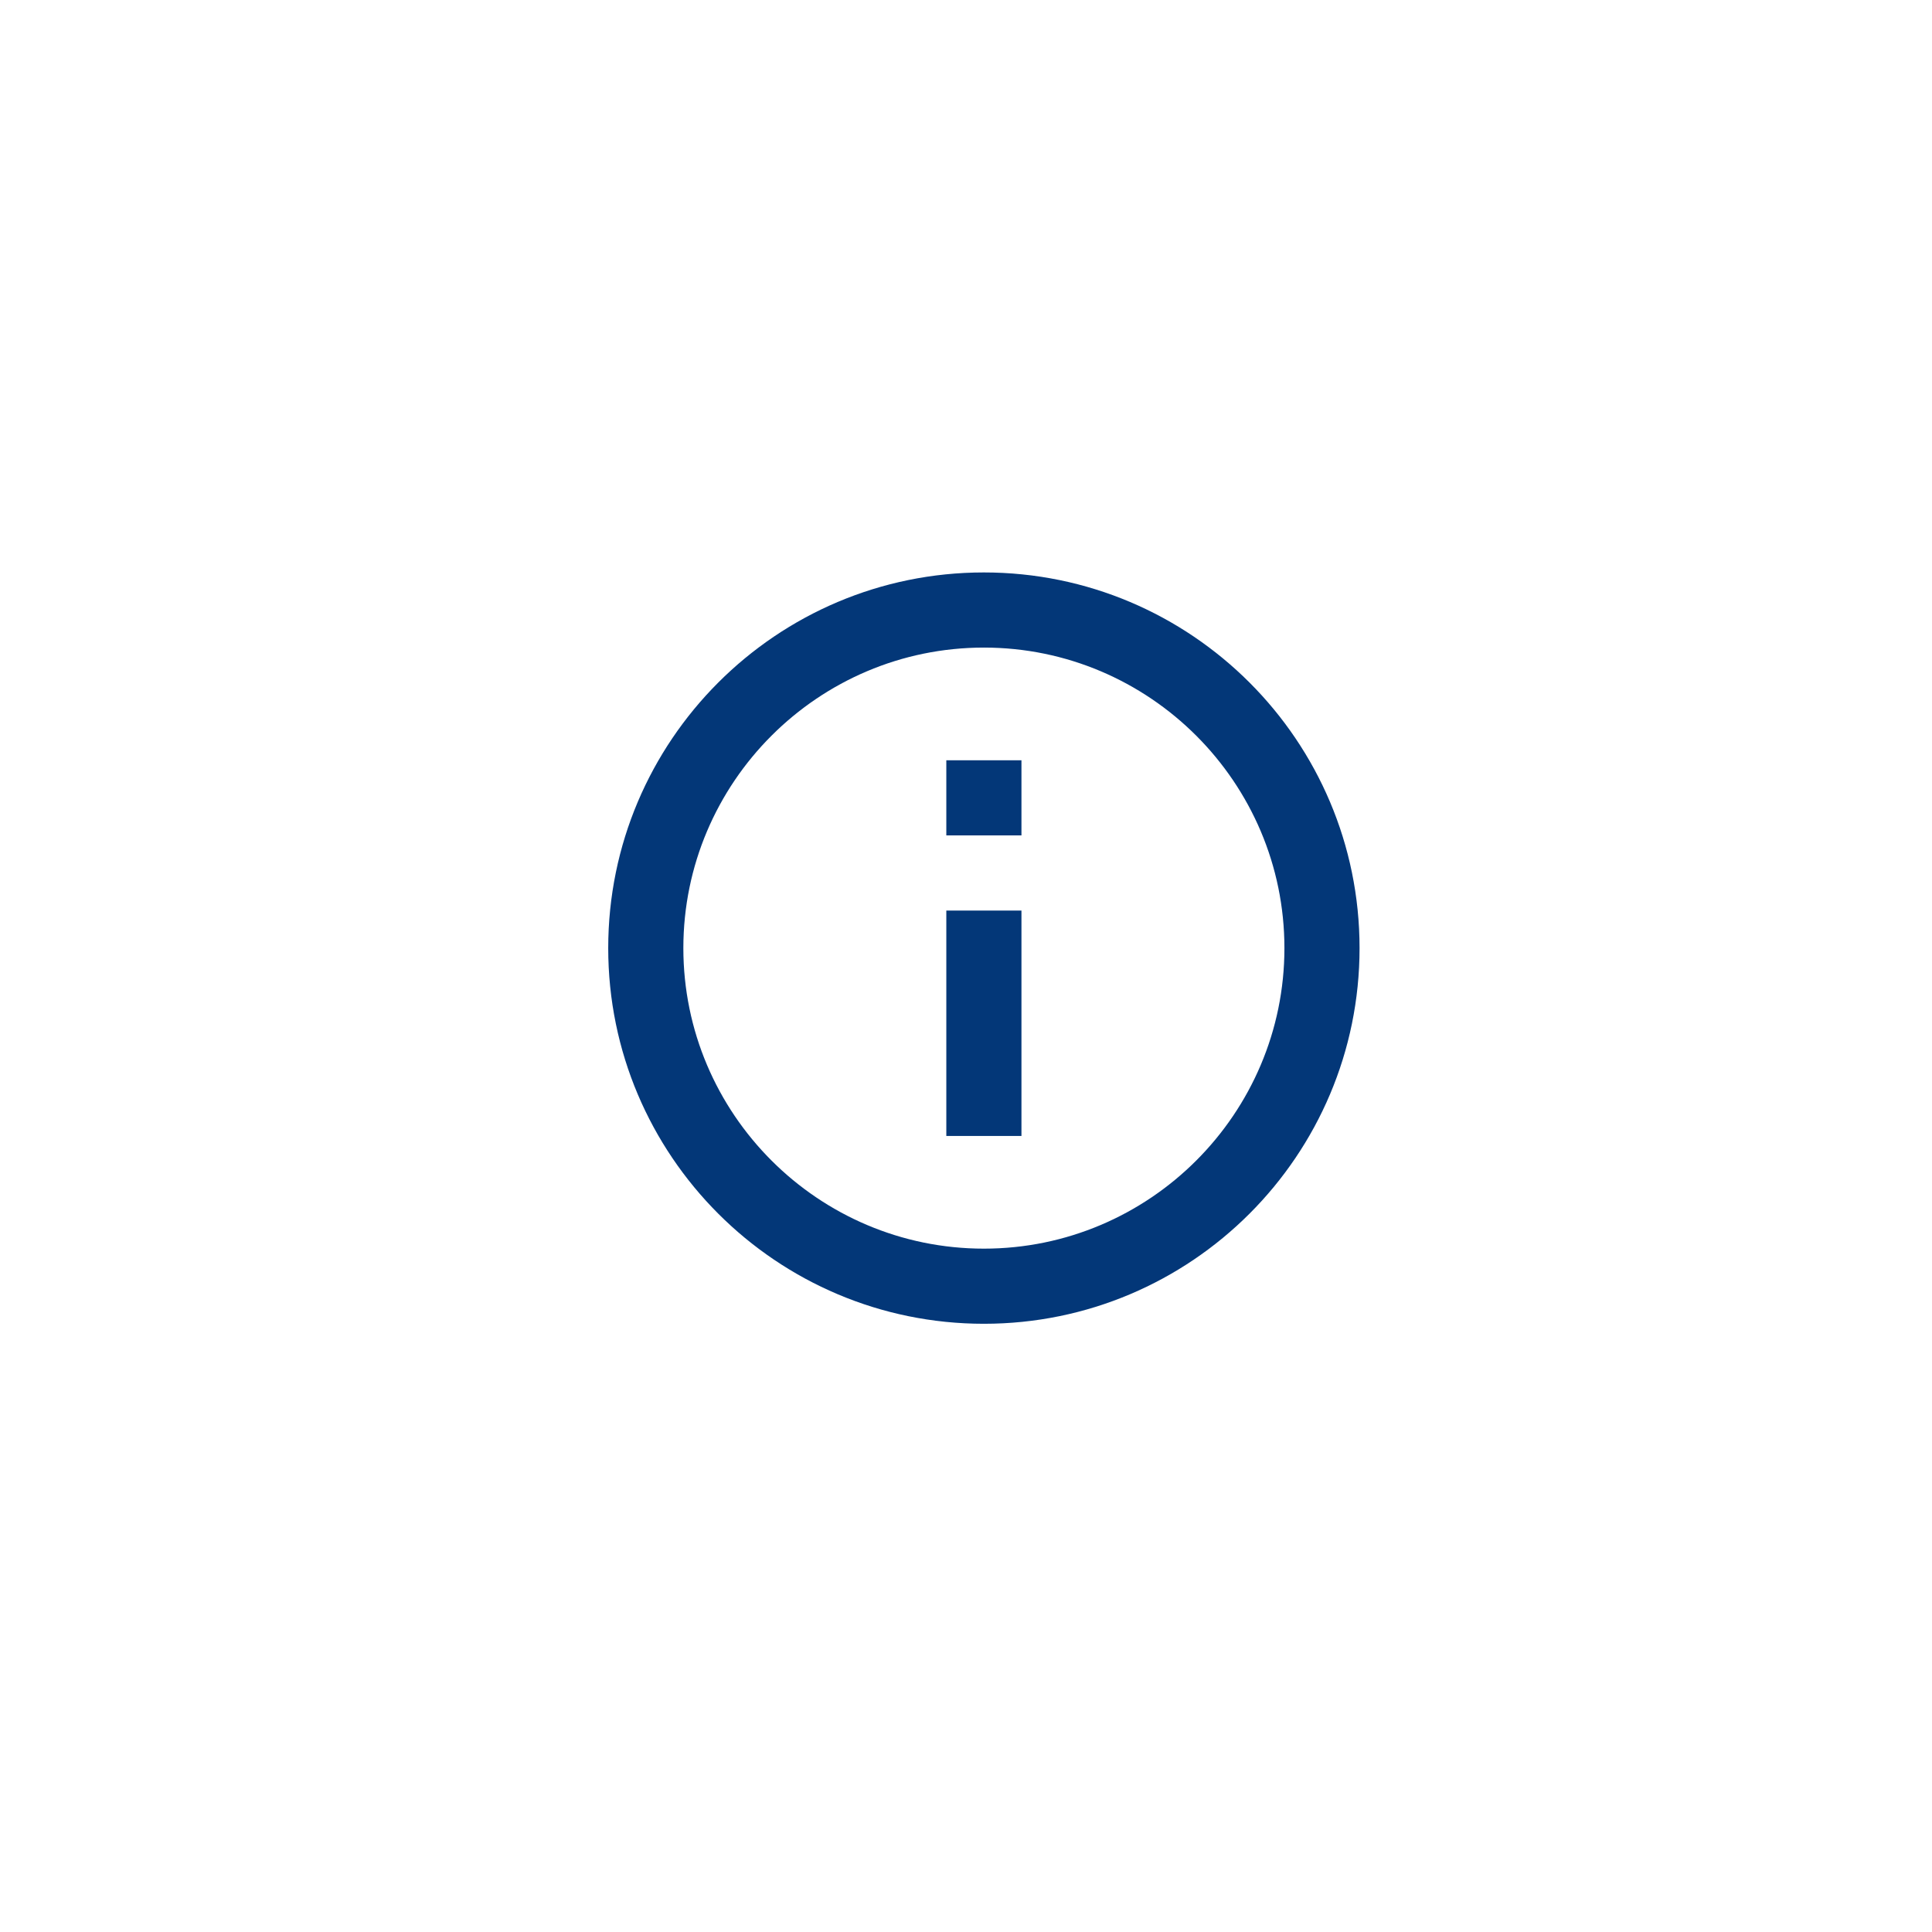
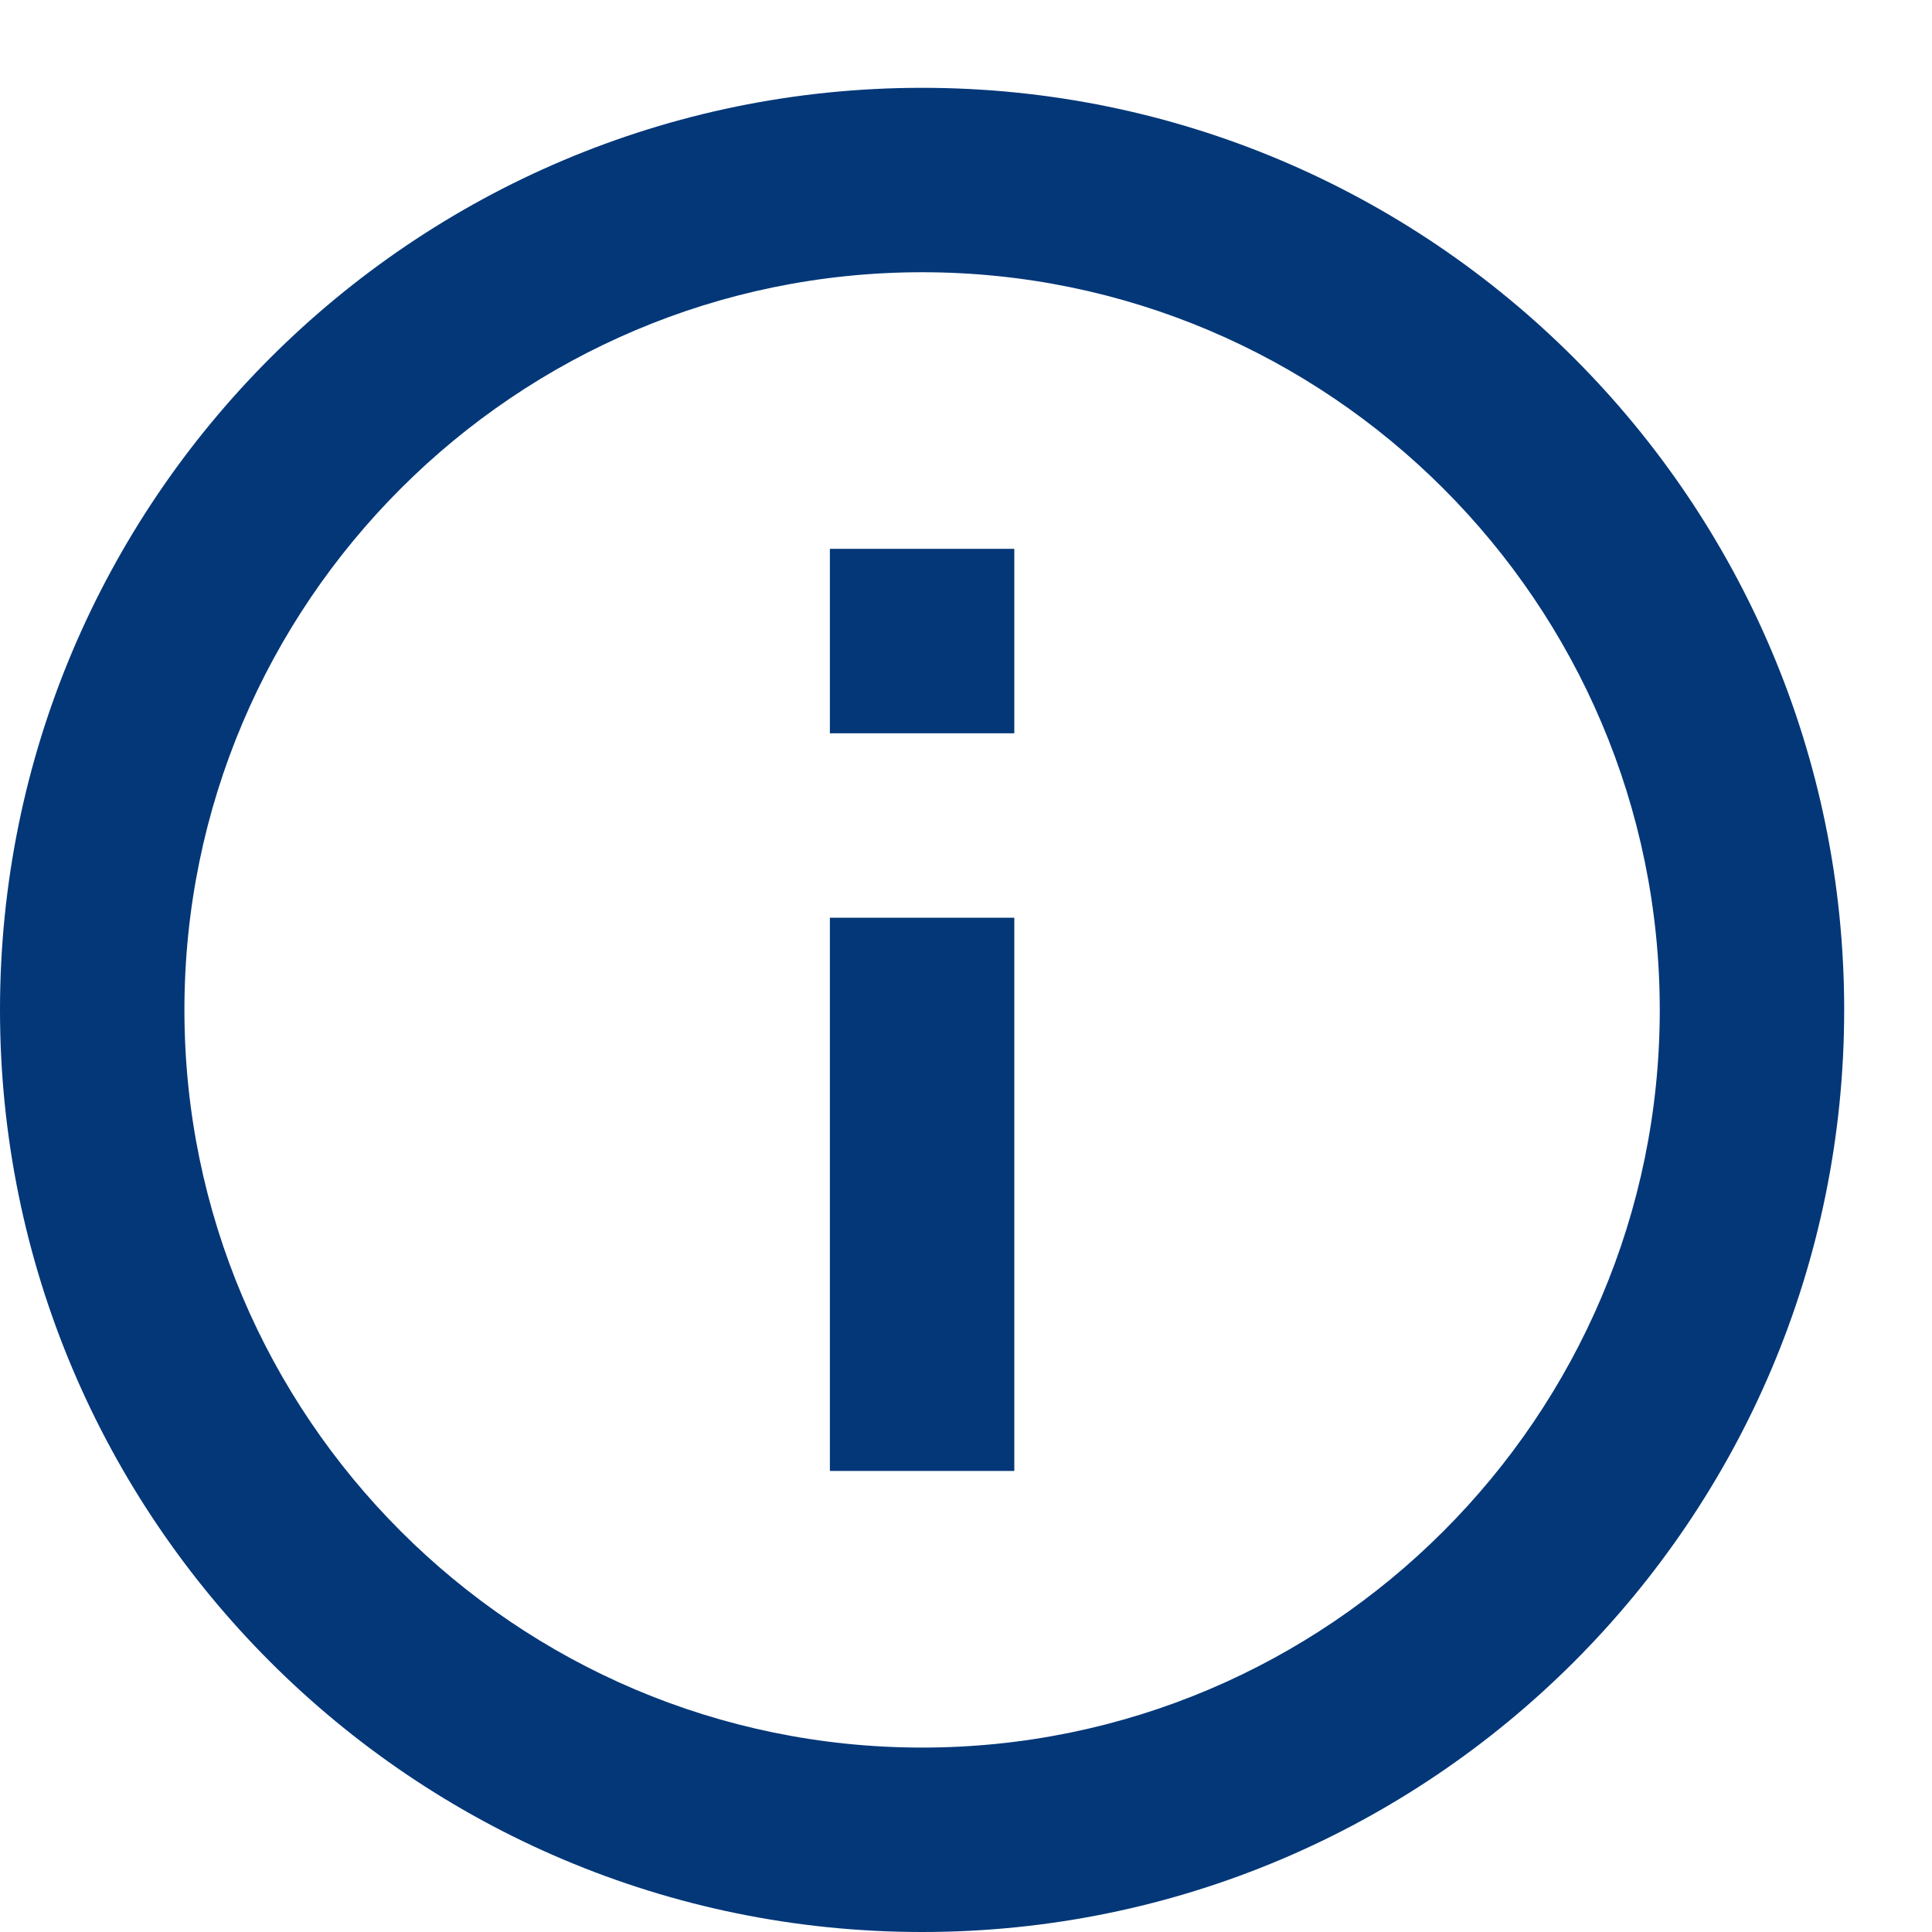
- <svg xmlns="http://www.w3.org/2000/svg" width="54" height="54" viewBox="0 0 54 54" fill="none">
+ <svg xmlns="http://www.w3.org/2000/svg" viewBox="17 15 22 22" fill="none">
  <path d="M26.45 21.25H28.55V23.35H26.45V21.25ZM26.45 25.45H28.55V31.75H26.45V25.45ZM27.5 16C21.704 16 17 20.704 17 26.5C17 32.296 21.704 37 27.5 37C33.296 37 38 32.296 38 26.5C38 20.704 33.296 16 27.5 16ZM27.5 34.9C22.869 34.9 19.1 31.131 19.1 26.5C19.1 21.869 22.869 18.1 27.5 18.1C32.13 18.1 35.9 21.869 35.9 26.5C35.9 31.131 32.13 34.9 27.5 34.9Z" fill="#033778" />
</svg>
